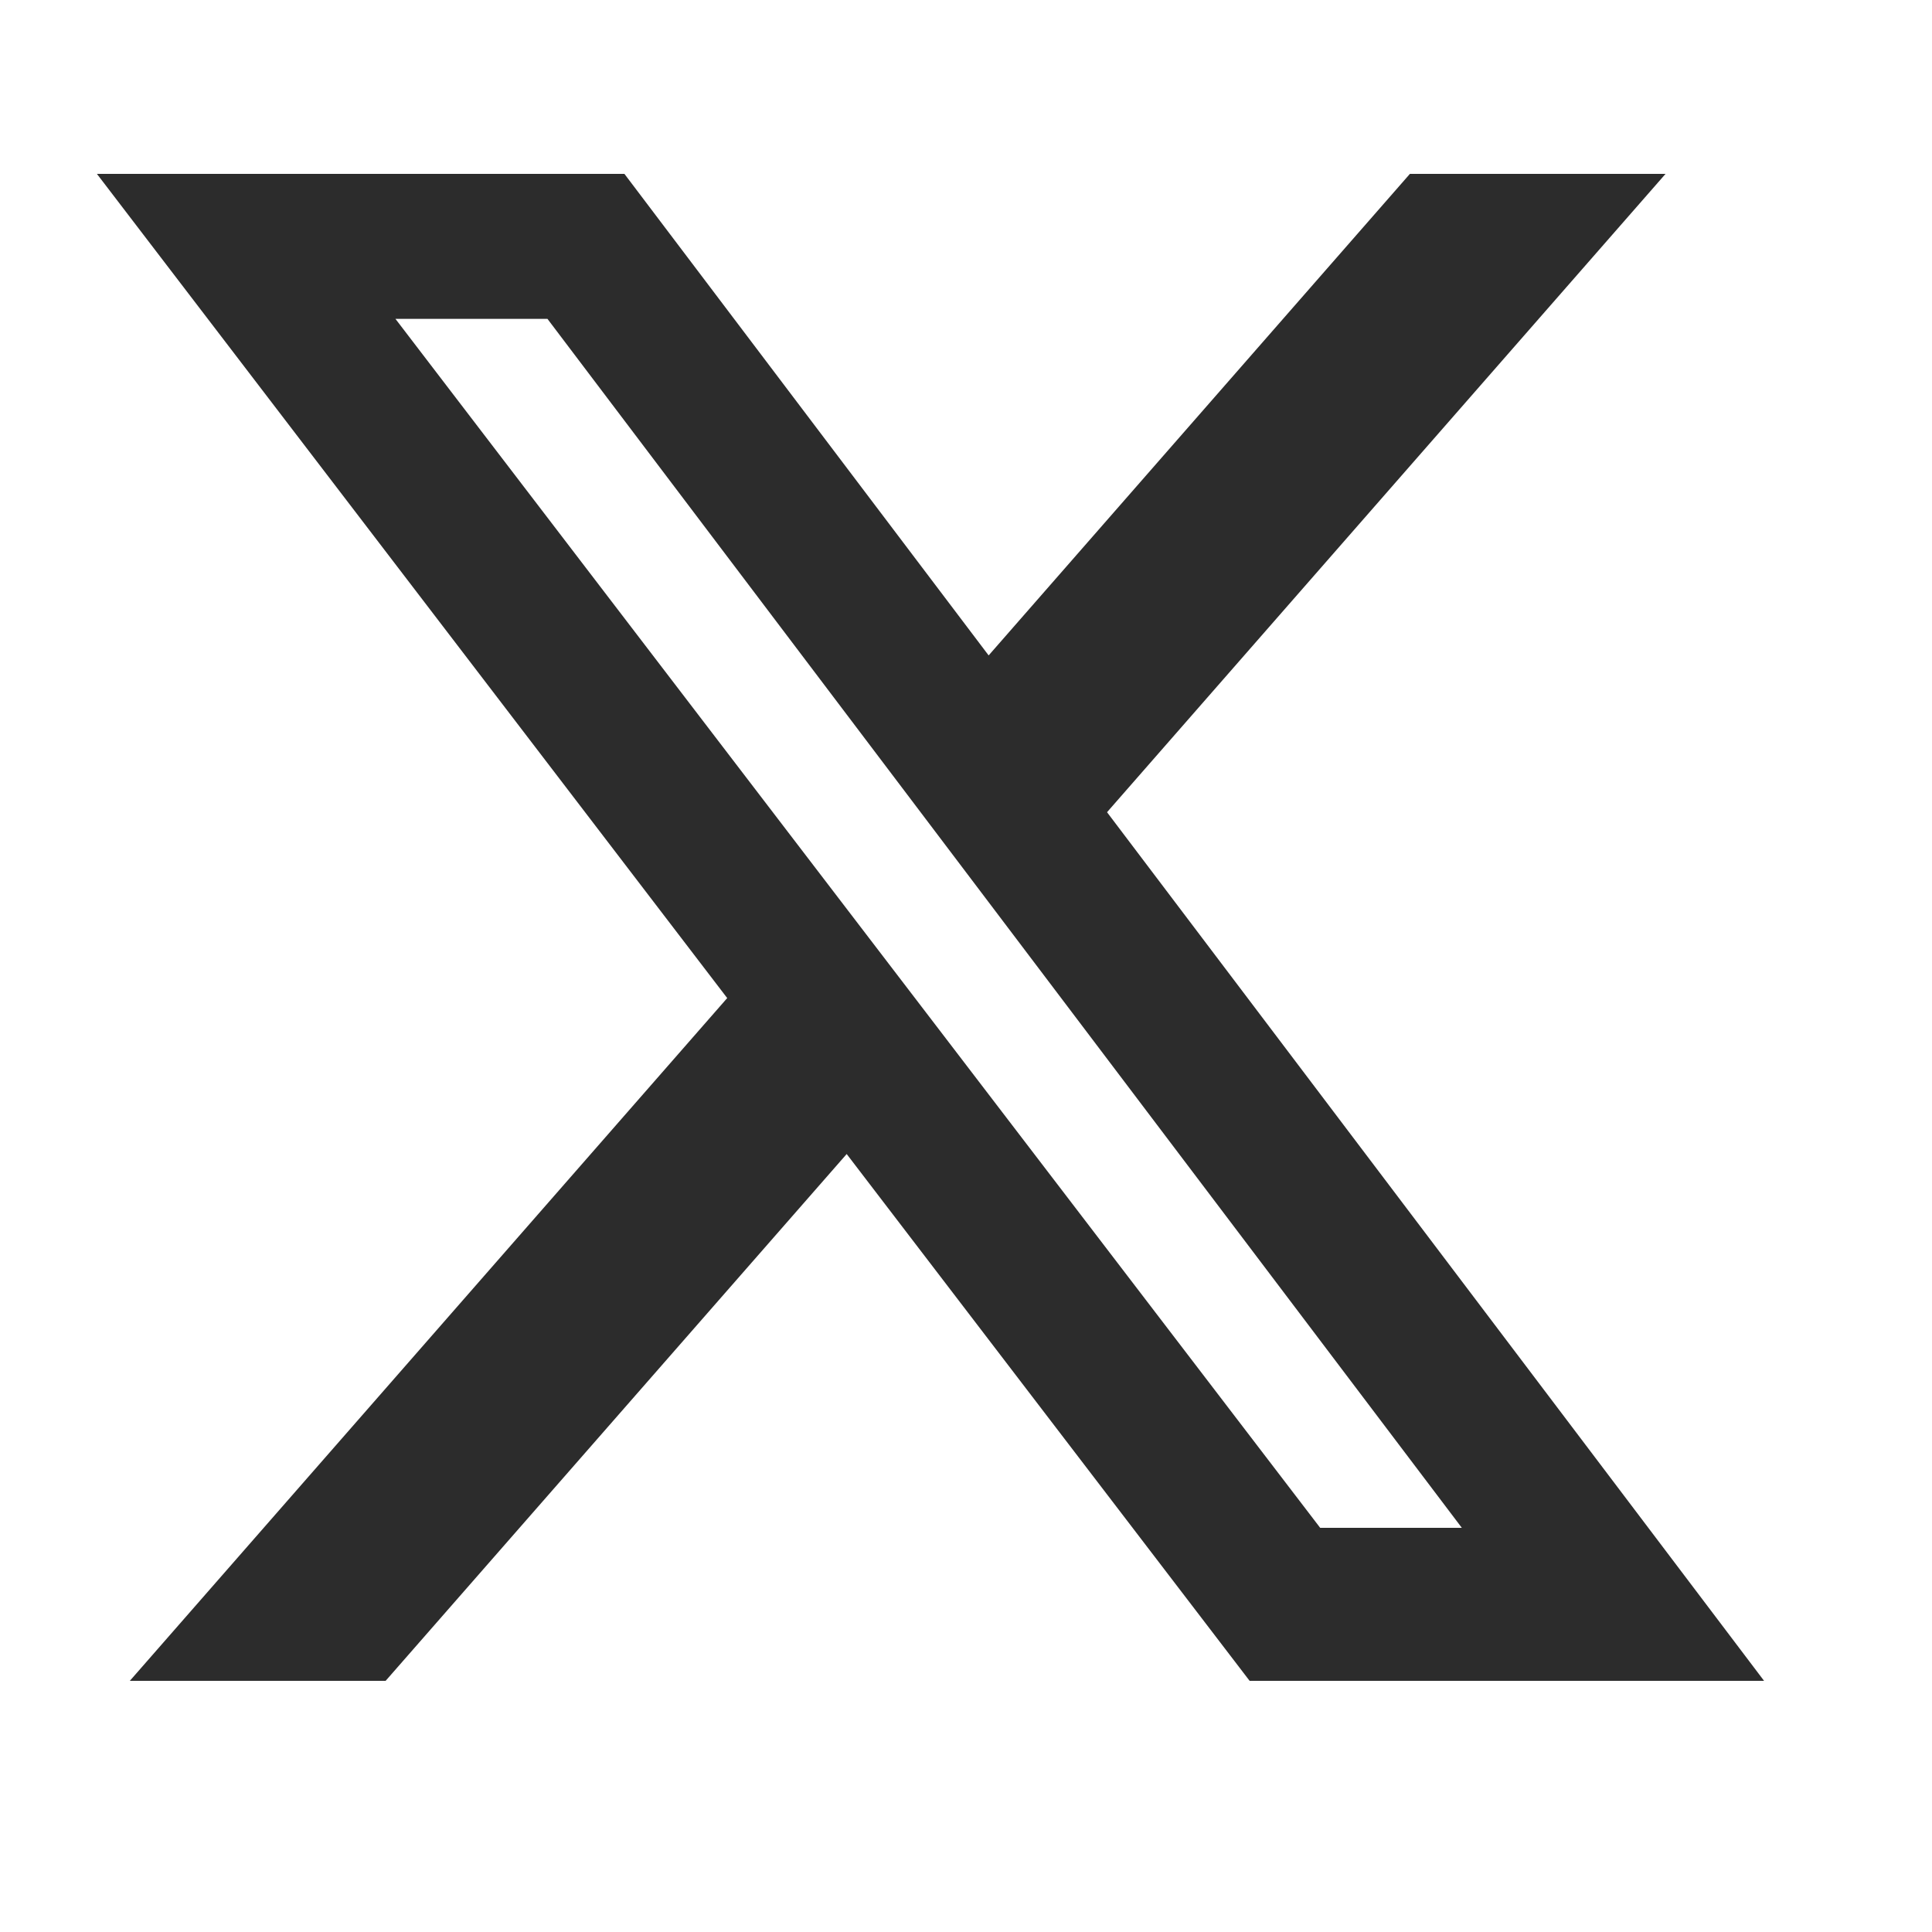
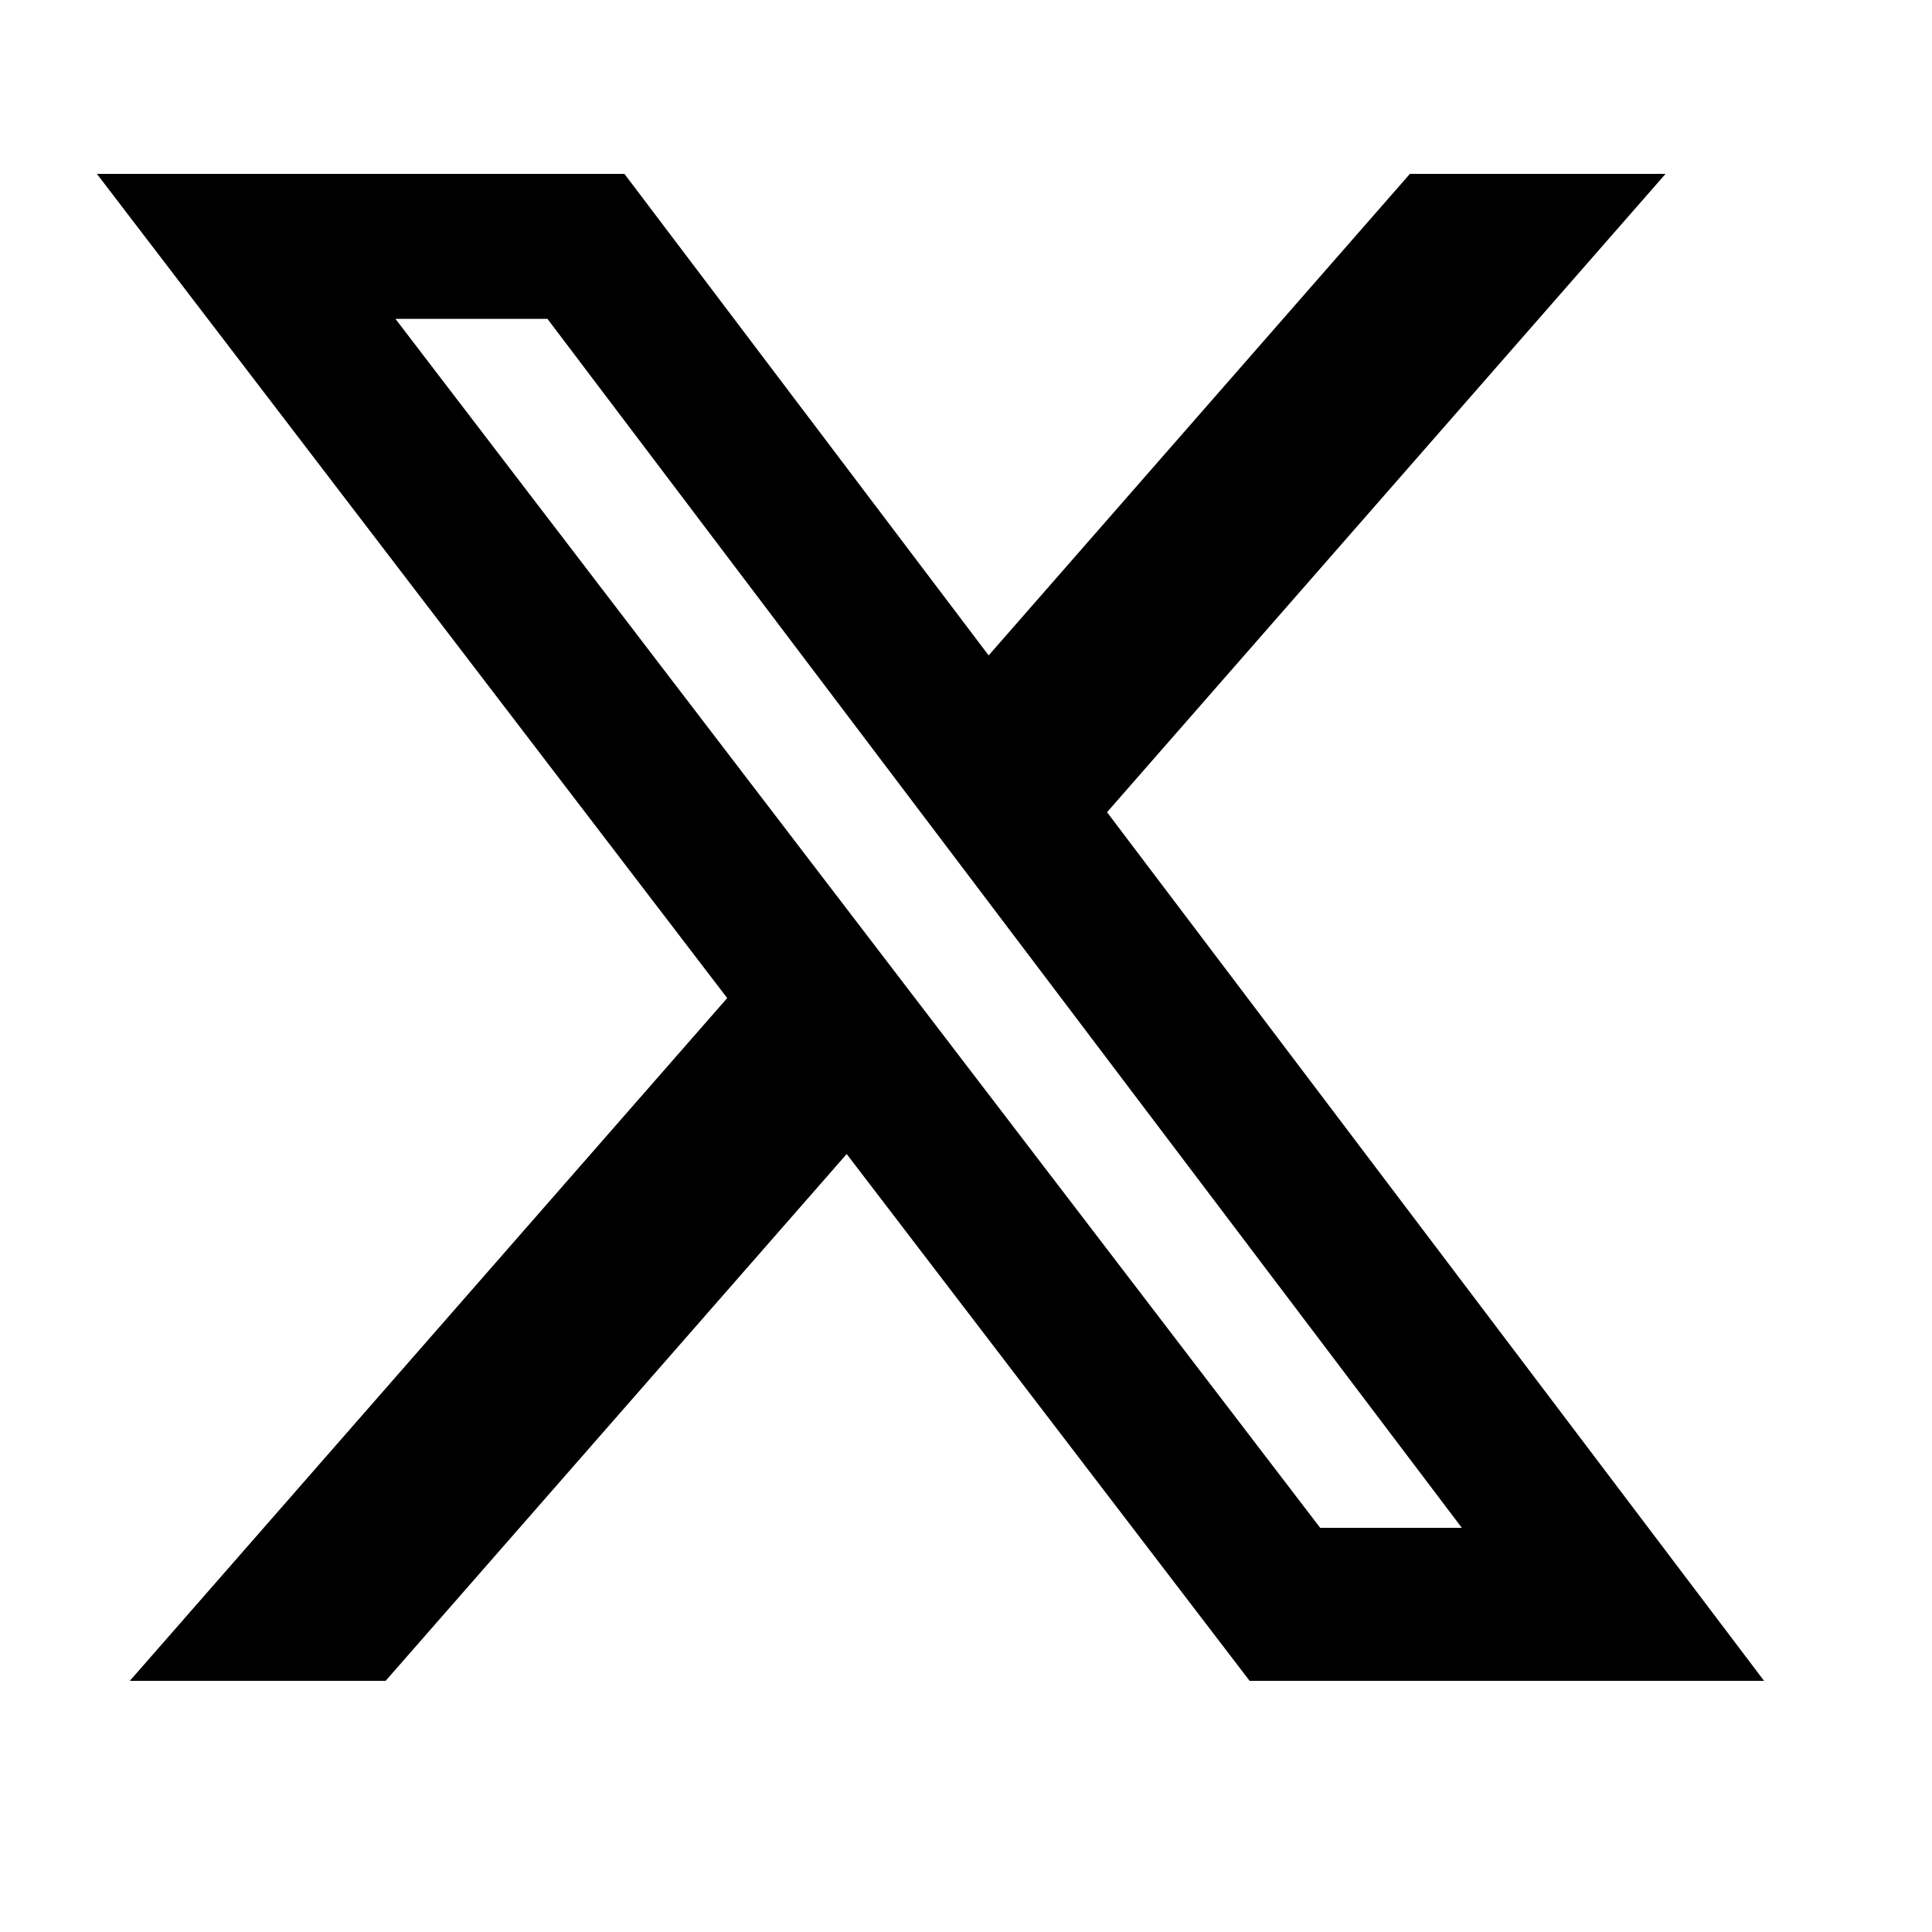
<svg xmlns="http://www.w3.org/2000/svg" height="250" width="250" viewBox="0 0 25 25">
-   <path d="M18.244 2.25h3.308l-7.227 8.26 8.502 11.24H16.17l-5.214-6.817L4.99 21.75H1.68l7.73-8.835L1.254 2.25H8.08l4.713 6.231zm-1.161 17.52h1.833L7.084 4.126H5.117z" fill="#2c2c2c" fill-rule="evenodd" />
+   <path d="M18.244 2.25h3.308l-7.227 8.26 8.502 11.24H16.17l-5.214-6.817L4.99 21.75H1.68l7.73-8.835L1.254 2.25H8.08l4.713 6.231zm-1.161 17.52h1.833L7.084 4.126H5.117z" fill="#000000" fill-rule="evenodd" />
</svg>
